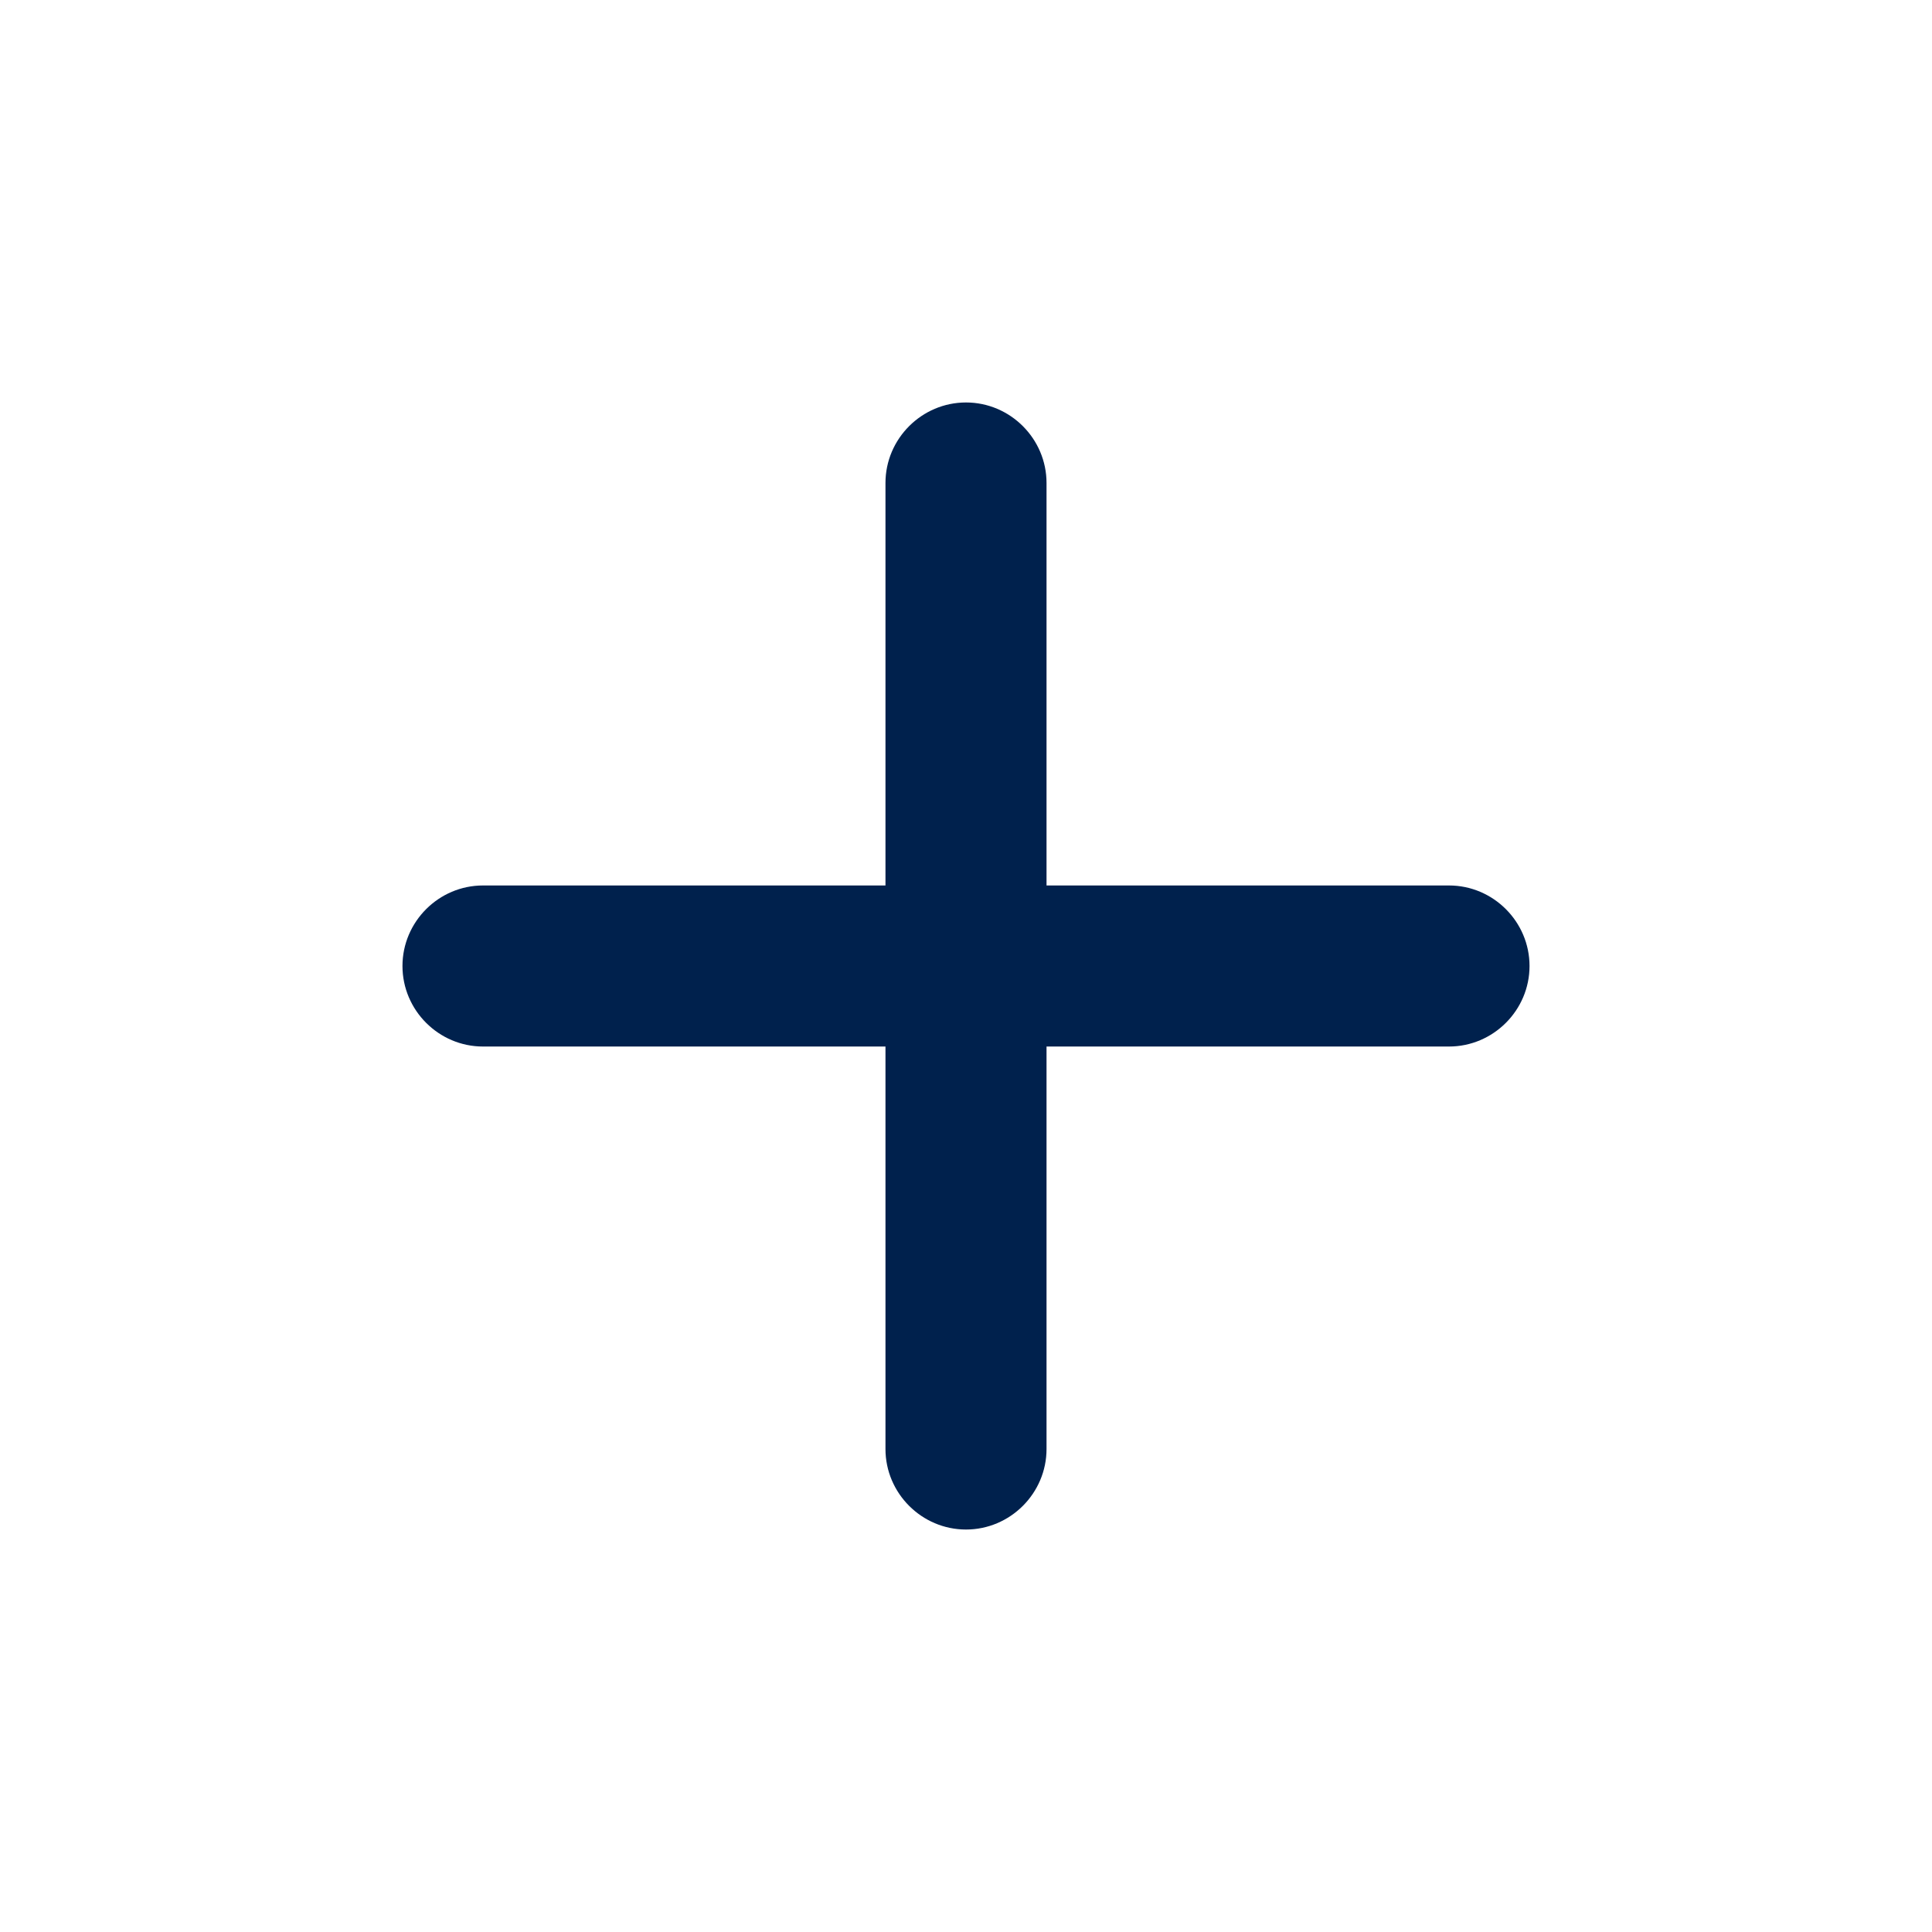
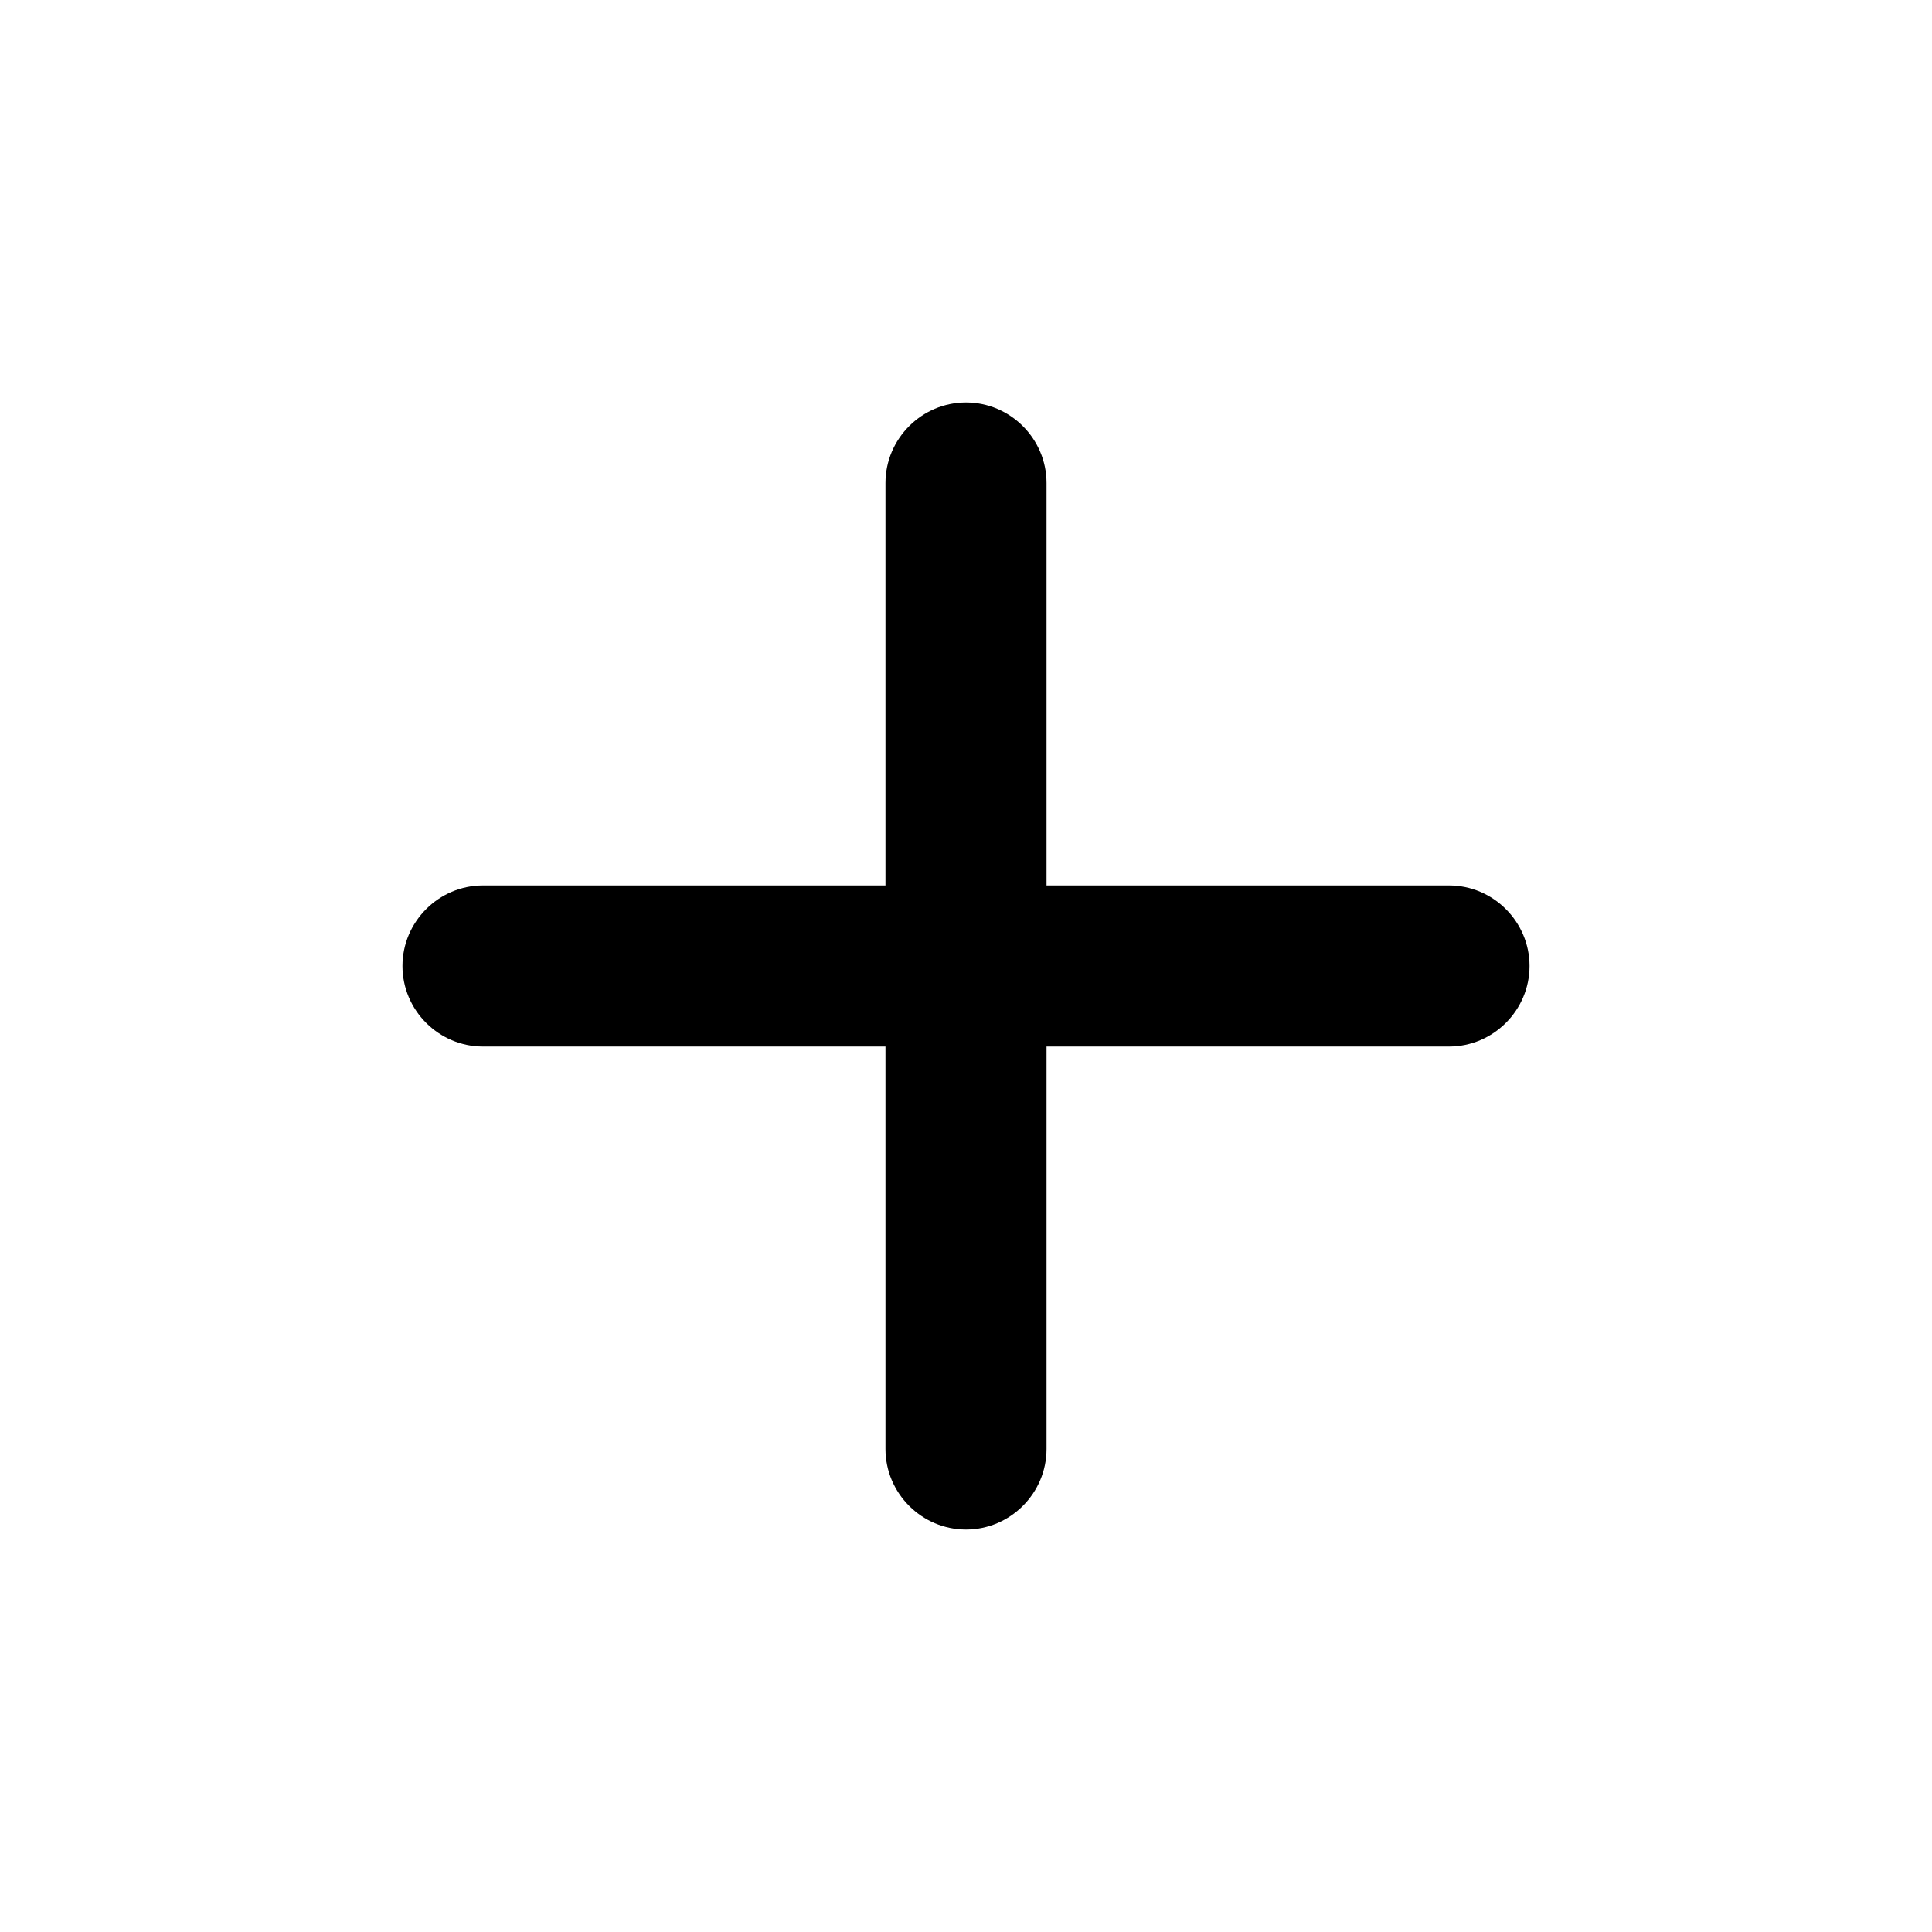
- <svg xmlns="http://www.w3.org/2000/svg" width="22" height="22" viewBox="0 0 22 22" fill="none">
-   <path d="M16.5 11.917H11.917V16.5C11.917 17.004 11.504 17.417 11 17.417C10.496 17.417 10.083 17.004 10.083 16.5V11.917H5.5C4.996 11.917 4.583 11.504 4.583 11C4.583 10.496 4.996 10.083 5.5 10.083H10.083V5.5C10.083 4.996 10.496 4.583 11 4.583C11.504 4.583 11.917 4.996 11.917 5.5V10.083H16.5C17.004 10.083 17.417 10.496 17.417 11C17.417 11.504 17.004 11.917 16.5 11.917Z" fill="#00214D" />
+ <svg xmlns="http://www.w3.org/2000/svg" width="22" height="22" viewBox="0 0 22 22">
+   <path d="M16.5 11.917H11.917V16.5C11.917 17.004 11.504 17.417 11 17.417C10.496 17.417 10.083 17.004 10.083 16.5V11.917H5.5C4.996 11.917 4.583 11.504 4.583 11C4.583 10.496 4.996 10.083 5.5 10.083H10.083V5.5C10.083 4.996 10.496 4.583 11 4.583C11.504 4.583 11.917 4.996 11.917 5.5V10.083H16.5C17.004 10.083 17.417 10.496 17.417 11C17.417 11.504 17.004 11.917 16.5 11.917Z" />
</svg>
